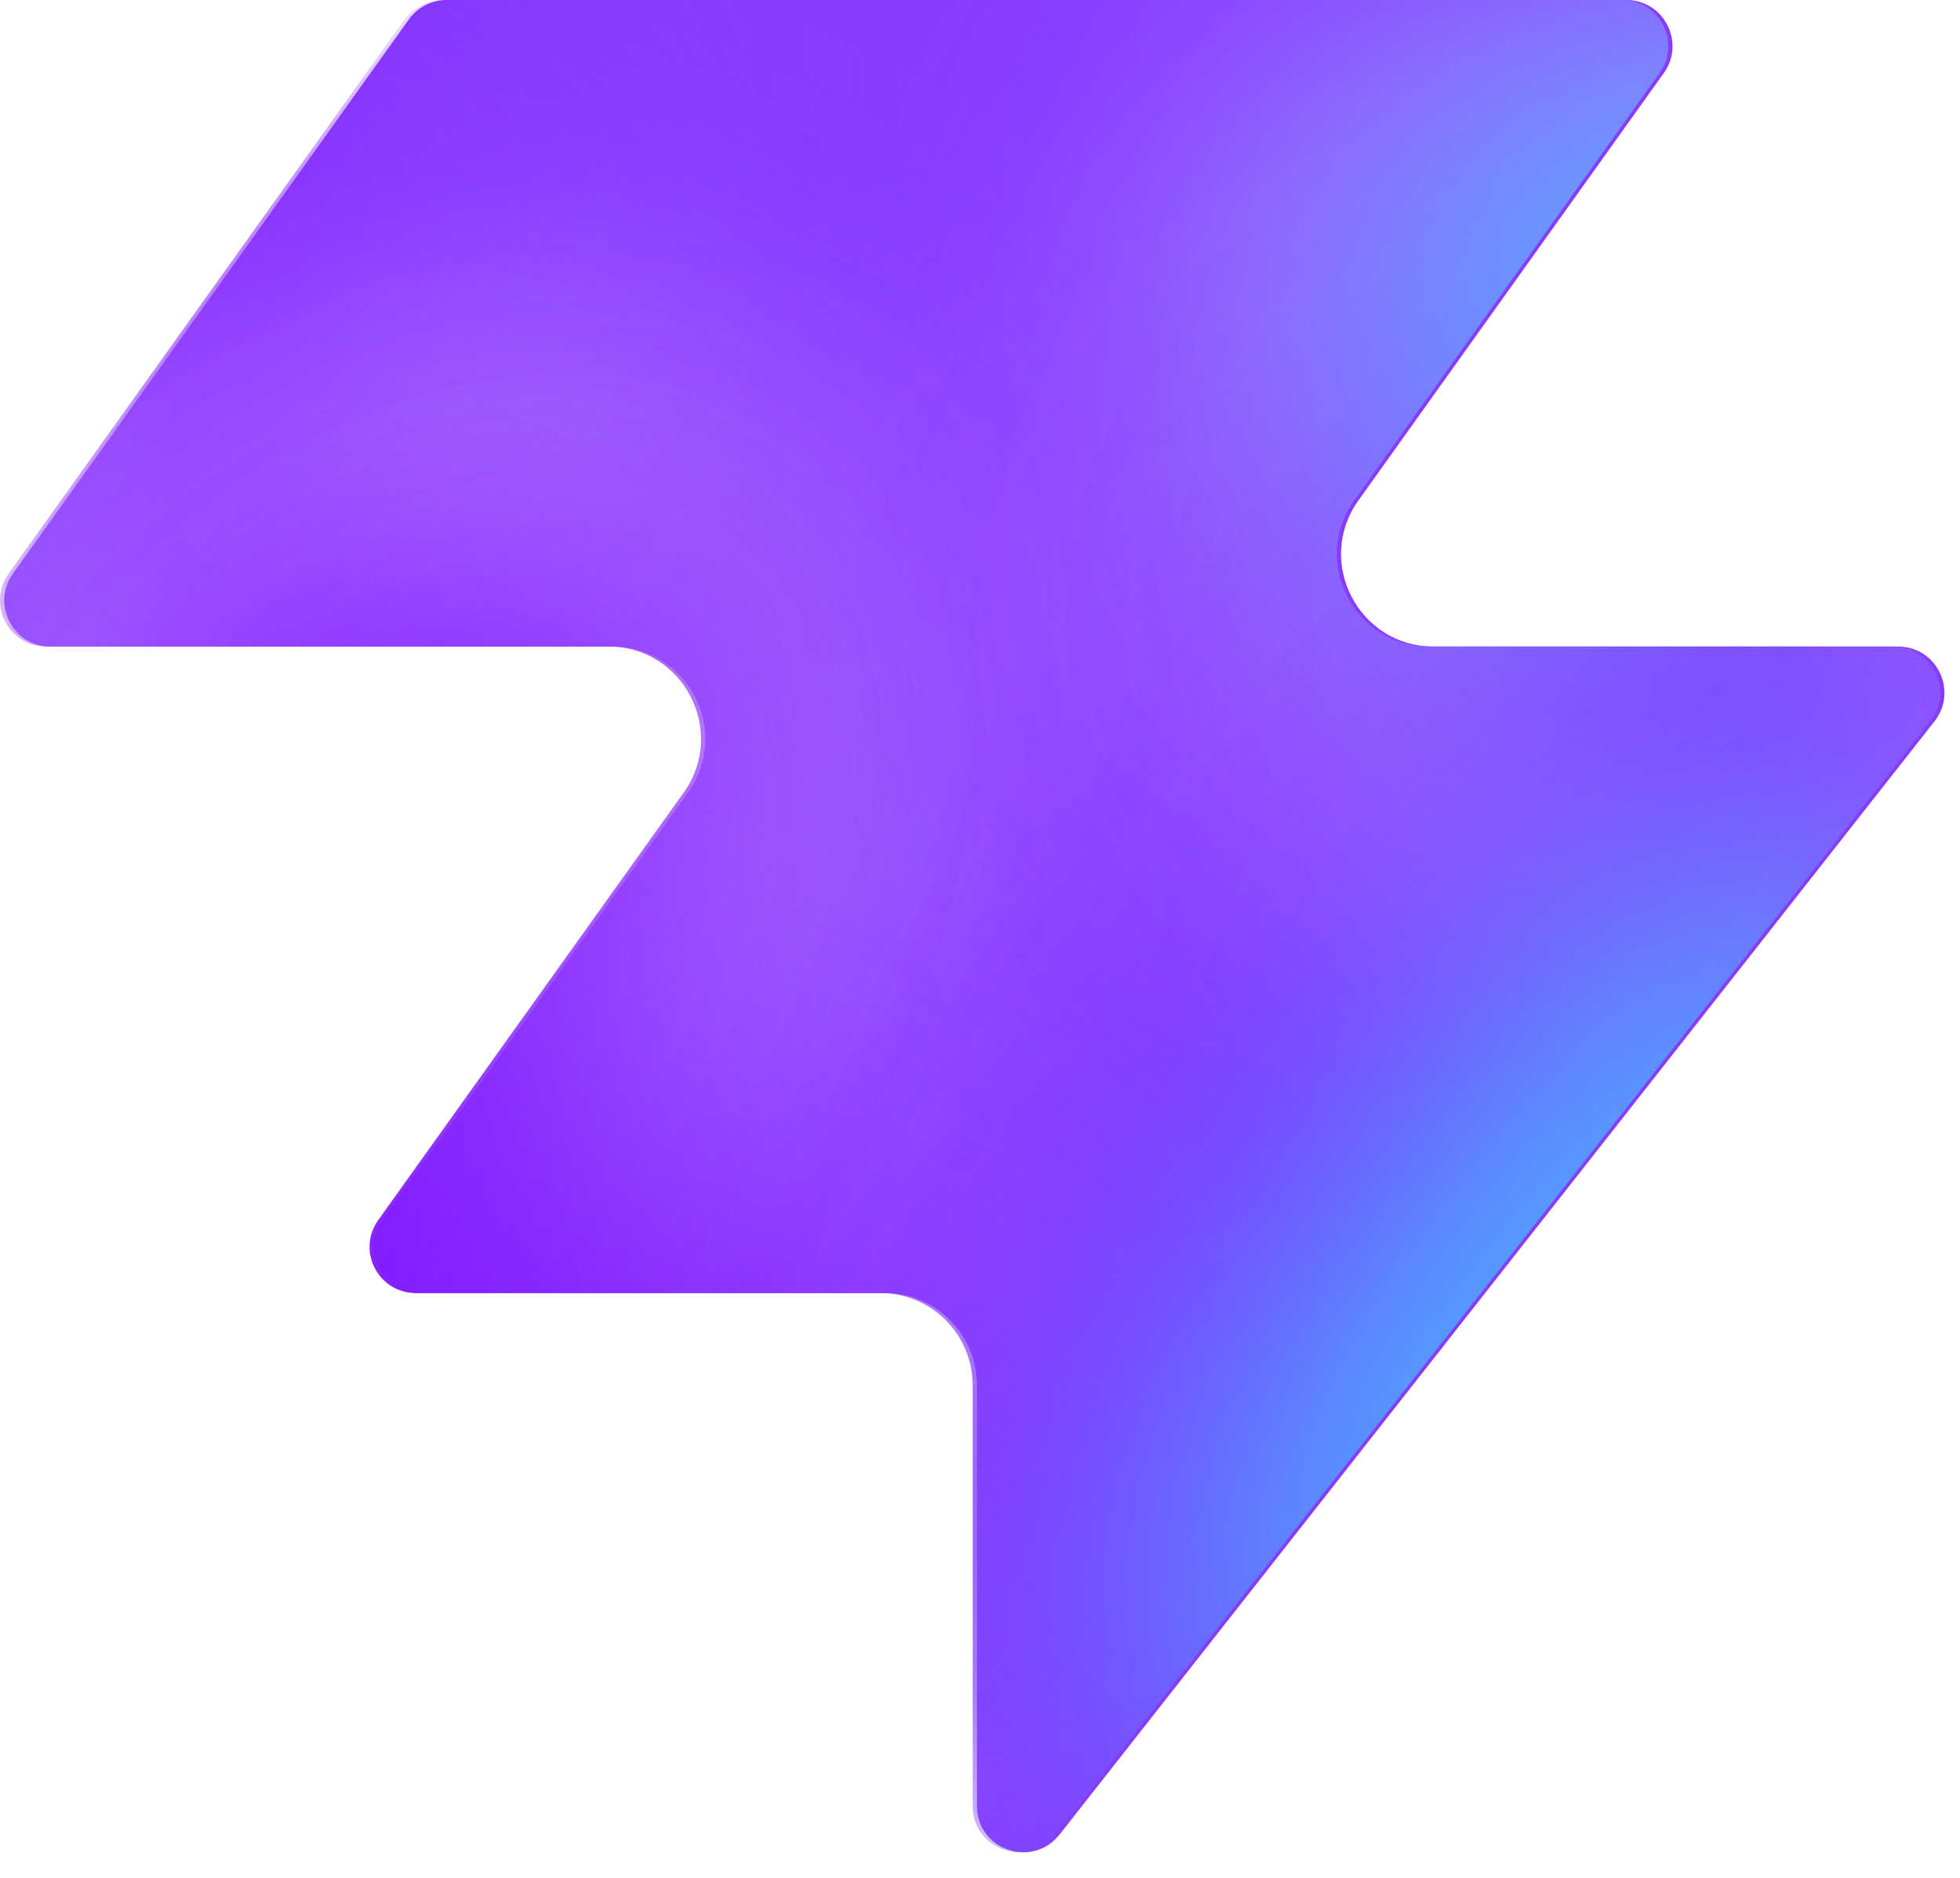
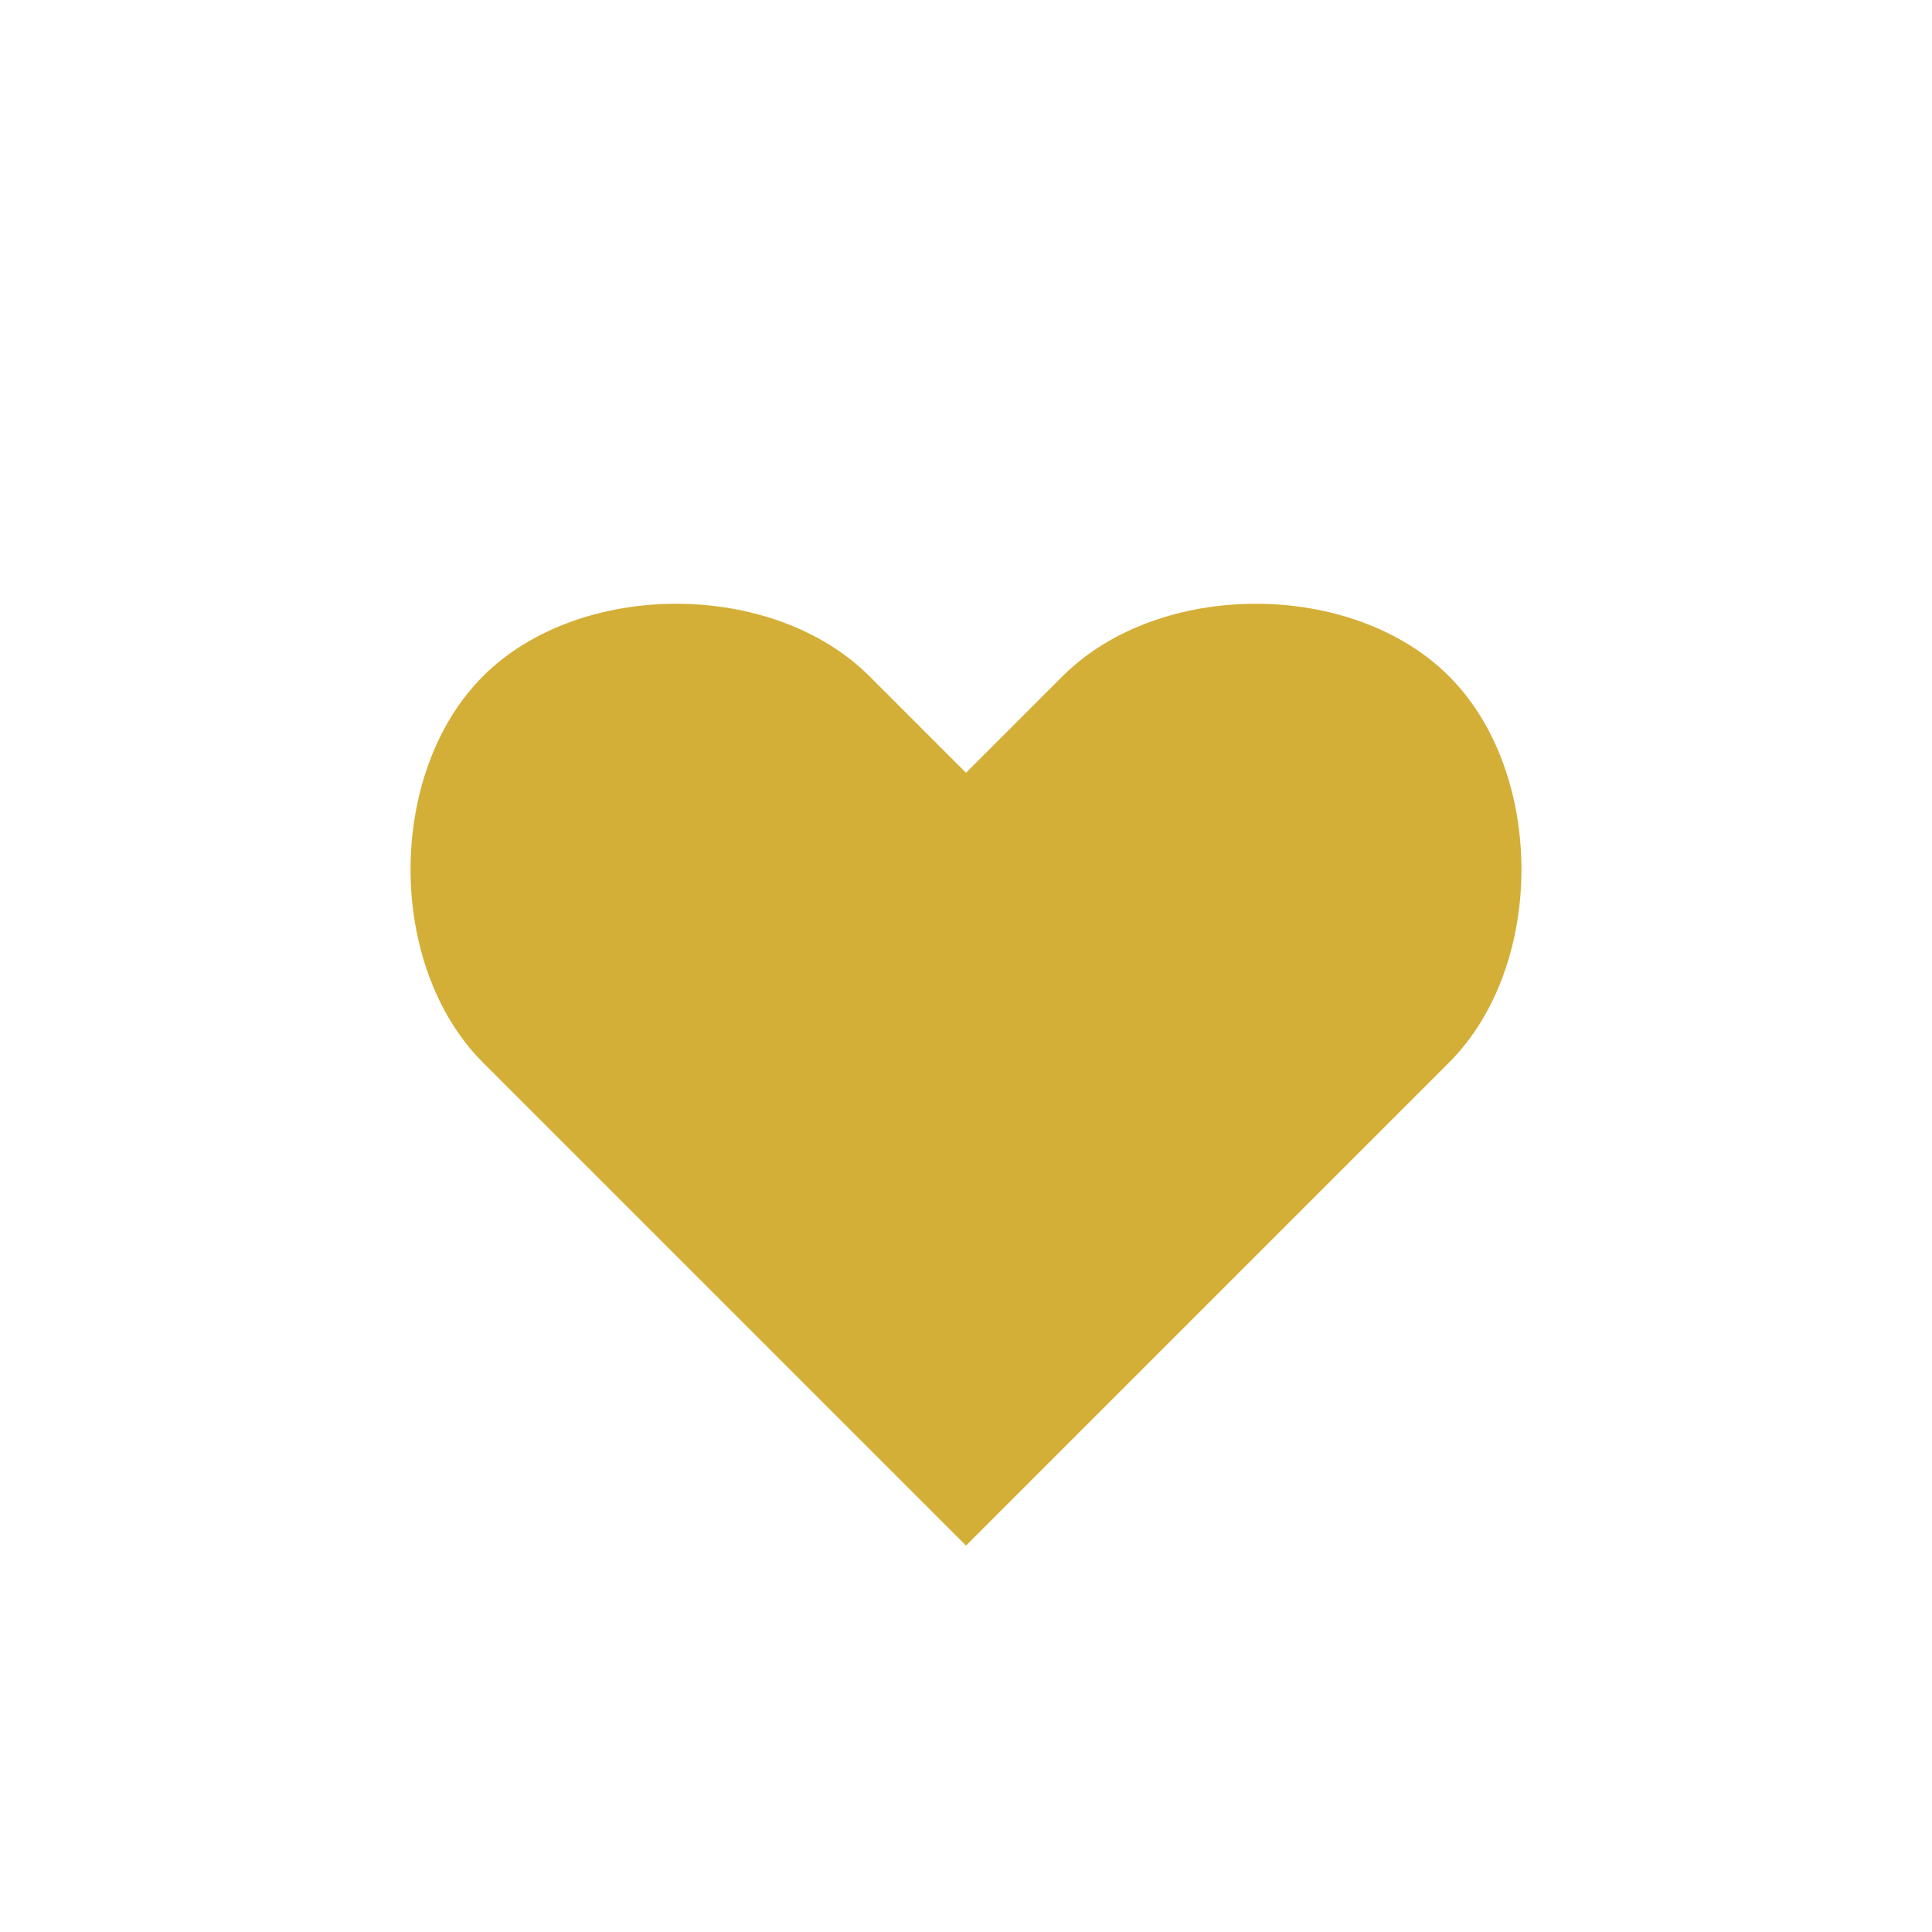
- <svg xmlns="http://www.w3.org/2000/svg" width="48" height="46" fill="none" viewBox="0 0 48 46">
-   <path fill="#863bff" d="M25.946 44.938c-.664.845-2.021.375-2.021-.698V33.937a2.26 2.26 0 0 0-2.262-2.262H10.287c-.92 0-1.456-1.04-.92-1.788l7.48-10.471c1.07-1.497 0-3.578-1.842-3.578H1.237c-.92 0-1.456-1.04-.92-1.788L10.013.474c.214-.297.556-.474.92-.474h28.894c.92 0 1.456 1.04.92 1.788l-7.48 10.471c-1.07 1.498 0 3.579 1.842 3.579h11.377c.943 0 1.473 1.088.89 1.83L25.947 44.94z" style="fill:#863bff;fill:color(display-p3 .525 .23 1);fill-opacity:1" />
-   <mask id="a" width="48" height="46" x="0" y="0" maskUnits="userSpaceOnUse" style="mask-type:alpha">
-     <path fill="#000" d="M25.842 44.938c-.664.844-2.021.375-2.021-.698V33.937a2.26 2.26 0 0 0-2.262-2.262H10.183c-.92 0-1.456-1.04-.92-1.788l7.48-10.471c1.07-1.498 0-3.579-1.842-3.579H1.133c-.92 0-1.456-1.04-.92-1.787L9.91.473c.214-.297.556-.474.92-.474h28.894c.92 0 1.456 1.04.92 1.788l-7.48 10.471c-1.07 1.498 0 3.578 1.842 3.578h11.377c.943 0 1.473 1.088.89 1.832L25.843 44.94z" style="fill:#000;fill-opacity:1" />
-   </mask>
-   <g mask="url(#a)">
-     <g filter="url(#b)">
-       <ellipse cx="5.508" cy="14.704" fill="#ede6ff" rx="5.508" ry="14.704" style="fill:#ede6ff;fill:color(display-p3 .927 .903 1);fill-opacity:1" transform="matrix(.00324 1 1 -.00324 -4.47 31.516)" />
-     </g>
-     <g filter="url(#c)">
-       <ellipse cx="10.399" cy="29.851" fill="#ede6ff" rx="10.399" ry="29.851" style="fill:#ede6ff;fill:color(display-p3 .927 .903 1);fill-opacity:1" transform="matrix(.00324 1 1 -.00324 -39.328 7.883)" />
-     </g>
-     <g filter="url(#d)">
-       <ellipse cx="5.508" cy="30.487" fill="#7e14ff" rx="5.508" ry="30.487" style="fill:#7e14ff;fill:color(display-p3 .492 .077 1);fill-opacity:1" transform="rotate(89.814 -25.913 -14.639)scale(1 -1)" />
-     </g>
-     <g filter="url(#e)">
-       <ellipse cx="5.508" cy="30.599" fill="#7e14ff" rx="5.508" ry="30.599" style="fill:#7e14ff;fill:color(display-p3 .492 .077 1);fill-opacity:1" transform="rotate(89.814 -32.644 -3.334)scale(1 -1)" />
-     </g>
-     <g filter="url(#f)">
-       <ellipse cx="5.508" cy="30.599" fill="#7e14ff" rx="5.508" ry="30.599" style="fill:#7e14ff;fill:color(display-p3 .492 .077 1);fill-opacity:1" transform="matrix(.00324 1 1 -.00324 -34.34 30.47)" />
-     </g>
-     <g filter="url(#g)">
-       <ellipse cx="14.072" cy="22.078" fill="#ede6ff" rx="14.072" ry="22.078" style="fill:#ede6ff;fill:color(display-p3 .927 .903 1);fill-opacity:1" transform="rotate(93.35 24.506 48.493)scale(-1 1)" />
-     </g>
-     <g filter="url(#h)">
-       <ellipse cx="3.47" cy="21.501" fill="#7e14ff" rx="3.47" ry="21.501" style="fill:#7e14ff;fill:color(display-p3 .492 .077 1);fill-opacity:1" transform="rotate(89.009 28.708 47.59)scale(-1 1)" />
-     </g>
-     <g filter="url(#i)">
-       <ellipse cx="3.47" cy="21.501" fill="#7e14ff" rx="3.47" ry="21.501" style="fill:#7e14ff;fill:color(display-p3 .492 .077 1);fill-opacity:1" transform="rotate(89.009 28.708 47.59)scale(-1 1)" />
-     </g>
-     <g filter="url(#j)">
-       <ellipse cx=".387" cy="8.972" fill="#7e14ff" rx="4.407" ry="29.108" style="fill:#7e14ff;fill:color(display-p3 .492 .077 1);fill-opacity:1" transform="rotate(39.51 .387 8.972)" />
-     </g>
-     <g filter="url(#k)">
-       <ellipse cx="47.523" cy="-6.092" fill="#7e14ff" rx="4.407" ry="29.108" style="fill:#7e14ff;fill:color(display-p3 .492 .077 1);fill-opacity:1" transform="rotate(37.892 47.523 -6.092)" />
-     </g>
-     <g filter="url(#l)">
-       <ellipse cx="41.412" cy="6.333" fill="#47bfff" rx="5.971" ry="9.665" style="fill:#47bfff;fill:color(display-p3 .28 .748 1);fill-opacity:1" transform="rotate(37.892 41.412 6.333)" />
-     </g>
-     <g filter="url(#m)">
-       <ellipse cx="-1.879" cy="38.332" fill="#7e14ff" rx="4.407" ry="29.108" style="fill:#7e14ff;fill:color(display-p3 .492 .077 1);fill-opacity:1" transform="rotate(37.892 -1.88 38.332)" />
-     </g>
-     <g filter="url(#n)">
-       <ellipse cx="-1.879" cy="38.332" fill="#7e14ff" rx="4.407" ry="29.108" style="fill:#7e14ff;fill:color(display-p3 .492 .077 1);fill-opacity:1" transform="rotate(37.892 -1.88 38.332)" />
-     </g>
-     <g filter="url(#o)">
-       <ellipse cx="35.651" cy="29.907" fill="#7e14ff" rx="4.407" ry="29.108" style="fill:#7e14ff;fill:color(display-p3 .492 .077 1);fill-opacity:1" transform="rotate(37.892 35.651 29.907)" />
-     </g>
-     <g filter="url(#p)">
-       <ellipse cx="38.418" cy="32.4" fill="#47bfff" rx="5.971" ry="15.297" style="fill:#47bfff;fill:color(display-p3 .28 .748 1);fill-opacity:1" transform="rotate(37.892 38.418 32.4)" />
-     </g>
-   </g>
-   <defs>
-     <filter id="b" width="60.045" height="41.654" x="-19.77" y="16.149" color-interpolation-filters="sRGB" filterUnits="userSpaceOnUse">
-       <feFlood flood-opacity="0" result="BackgroundImageFix" />
-       <feBlend in="SourceGraphic" in2="BackgroundImageFix" result="shape" />
-       <feGaussianBlur result="effect1_foregroundBlur_2002_17158" stdDeviation="7.659" />
-     </filter>
-     <filter id="c" width="90.34" height="51.437" x="-54.613" y="-7.533" color-interpolation-filters="sRGB" filterUnits="userSpaceOnUse">
-       <feFlood flood-opacity="0" result="BackgroundImageFix" />
-       <feBlend in="SourceGraphic" in2="BackgroundImageFix" result="shape" />
-       <feGaussianBlur result="effect1_foregroundBlur_2002_17158" stdDeviation="7.659" />
-     </filter>
-     <filter id="d" width="79.355" height="29.4" x="-49.64" y="2.03" color-interpolation-filters="sRGB" filterUnits="userSpaceOnUse">
-       <feFlood flood-opacity="0" result="BackgroundImageFix" />
-       <feBlend in="SourceGraphic" in2="BackgroundImageFix" result="shape" />
-       <feGaussianBlur result="effect1_foregroundBlur_2002_17158" stdDeviation="4.596" />
-     </filter>
-     <filter id="e" width="79.579" height="29.4" x="-45.045" y="20.029" color-interpolation-filters="sRGB" filterUnits="userSpaceOnUse">
-       <feFlood flood-opacity="0" result="BackgroundImageFix" />
-       <feBlend in="SourceGraphic" in2="BackgroundImageFix" result="shape" />
-       <feGaussianBlur result="effect1_foregroundBlur_2002_17158" stdDeviation="4.596" />
-     </filter>
-     <filter id="f" width="79.579" height="29.4" x="-43.513" y="21.178" color-interpolation-filters="sRGB" filterUnits="userSpaceOnUse">
-       <feFlood flood-opacity="0" result="BackgroundImageFix" />
-       <feBlend in="SourceGraphic" in2="BackgroundImageFix" result="shape" />
-       <feGaussianBlur result="effect1_foregroundBlur_2002_17158" stdDeviation="4.596" />
-     </filter>
-     <filter id="g" width="74.749" height="58.852" x="15.756" y="-17.901" color-interpolation-filters="sRGB" filterUnits="userSpaceOnUse">
-       <feFlood flood-opacity="0" result="BackgroundImageFix" />
-       <feBlend in="SourceGraphic" in2="BackgroundImageFix" result="shape" />
-       <feGaussianBlur result="effect1_foregroundBlur_2002_17158" stdDeviation="7.659" />
-     </filter>
-     <filter id="h" width="61.377" height="25.362" x="23.548" y="2.284" color-interpolation-filters="sRGB" filterUnits="userSpaceOnUse">
-       <feFlood flood-opacity="0" result="BackgroundImageFix" />
-       <feBlend in="SourceGraphic" in2="BackgroundImageFix" result="shape" />
-       <feGaussianBlur result="effect1_foregroundBlur_2002_17158" stdDeviation="4.596" />
-     </filter>
-     <filter id="i" width="61.377" height="25.362" x="23.548" y="2.284" color-interpolation-filters="sRGB" filterUnits="userSpaceOnUse">
-       <feFlood flood-opacity="0" result="BackgroundImageFix" />
-       <feBlend in="SourceGraphic" in2="BackgroundImageFix" result="shape" />
-       <feGaussianBlur result="effect1_foregroundBlur_2002_17158" stdDeviation="4.596" />
-     </filter>
-     <filter id="j" width="56.045" height="63.649" x="-27.636" y="-22.853" color-interpolation-filters="sRGB" filterUnits="userSpaceOnUse">
-       <feFlood flood-opacity="0" result="BackgroundImageFix" />
-       <feBlend in="SourceGraphic" in2="BackgroundImageFix" result="shape" />
-       <feGaussianBlur result="effect1_foregroundBlur_2002_17158" stdDeviation="4.596" />
-     </filter>
-     <filter id="k" width="54.814" height="64.646" x="20.116" y="-38.415" color-interpolation-filters="sRGB" filterUnits="userSpaceOnUse">
-       <feFlood flood-opacity="0" result="BackgroundImageFix" />
-       <feBlend in="SourceGraphic" in2="BackgroundImageFix" result="shape" />
-       <feGaussianBlur result="effect1_foregroundBlur_2002_17158" stdDeviation="4.596" />
-     </filter>
-     <filter id="l" width="33.541" height="35.313" x="24.641" y="-11.323" color-interpolation-filters="sRGB" filterUnits="userSpaceOnUse">
-       <feFlood flood-opacity="0" result="BackgroundImageFix" />
-       <feBlend in="SourceGraphic" in2="BackgroundImageFix" result="shape" />
-       <feGaussianBlur result="effect1_foregroundBlur_2002_17158" stdDeviation="4.596" />
-     </filter>
-     <filter id="m" width="54.814" height="64.646" x="-29.286" y="6.009" color-interpolation-filters="sRGB" filterUnits="userSpaceOnUse">
-       <feFlood flood-opacity="0" result="BackgroundImageFix" />
-       <feBlend in="SourceGraphic" in2="BackgroundImageFix" result="shape" />
-       <feGaussianBlur result="effect1_foregroundBlur_2002_17158" stdDeviation="4.596" />
-     </filter>
-     <filter id="n" width="54.814" height="64.646" x="-29.286" y="6.009" color-interpolation-filters="sRGB" filterUnits="userSpaceOnUse">
-       <feFlood flood-opacity="0" result="BackgroundImageFix" />
-       <feBlend in="SourceGraphic" in2="BackgroundImageFix" result="shape" />
-       <feGaussianBlur result="effect1_foregroundBlur_2002_17158" stdDeviation="4.596" />
-     </filter>
-     <filter id="o" width="54.814" height="64.646" x="8.244" y="-2.416" color-interpolation-filters="sRGB" filterUnits="userSpaceOnUse">
-       <feFlood flood-opacity="0" result="BackgroundImageFix" />
-       <feBlend in="SourceGraphic" in2="BackgroundImageFix" result="shape" />
-       <feGaussianBlur result="effect1_foregroundBlur_2002_17158" stdDeviation="4.596" />
-     </filter>
-     <filter id="p" width="39.409" height="43.623" x="18.713" y="10.588" color-interpolation-filters="sRGB" filterUnits="userSpaceOnUse">
-       <feFlood flood-opacity="0" result="BackgroundImageFix" />
-       <feBlend in="SourceGraphic" in2="BackgroundImageFix" result="shape" />
-       <feGaussianBlur result="effect1_foregroundBlur_2002_17158" stdDeviation="4.596" />
-     </filter>
-   </defs>
+ <svg xmlns="http://www.w3.org/2000/svg" viewBox="0 0 100 100">
+   <style>
+     .path {
+       stroke-dasharray: 1000;
+       stroke-dashoffset: 1000;
+       animation: dash 3s linear infinite;
+     }
+     @keyframes dash {
+       to {
+         stroke-dashoffset: 0;
+       }
+     }
+     .heart {
+       animation: beat 1s infinite alternate;
+       transform-origin: center;
+     }
+     @keyframes beat {
+       to { transform: scale(1.1); }
+     }
+   </style>
+   <path class="path" d="M0,50 L20,50 L25,40 L35,60 L40,50 L50,50" fill="none" stroke="#D4AF37" stroke-width="3" />
+   <path class="heart" d="M75,35 C70,30 60,30 55,35 L50,40 L45,35 C40,30 30,30 25,35 C20,40 20,50 25,55 L50,80 L75,55 C80,50 80,40 75,35 Z" fill="#D4AF37" />
</svg>
